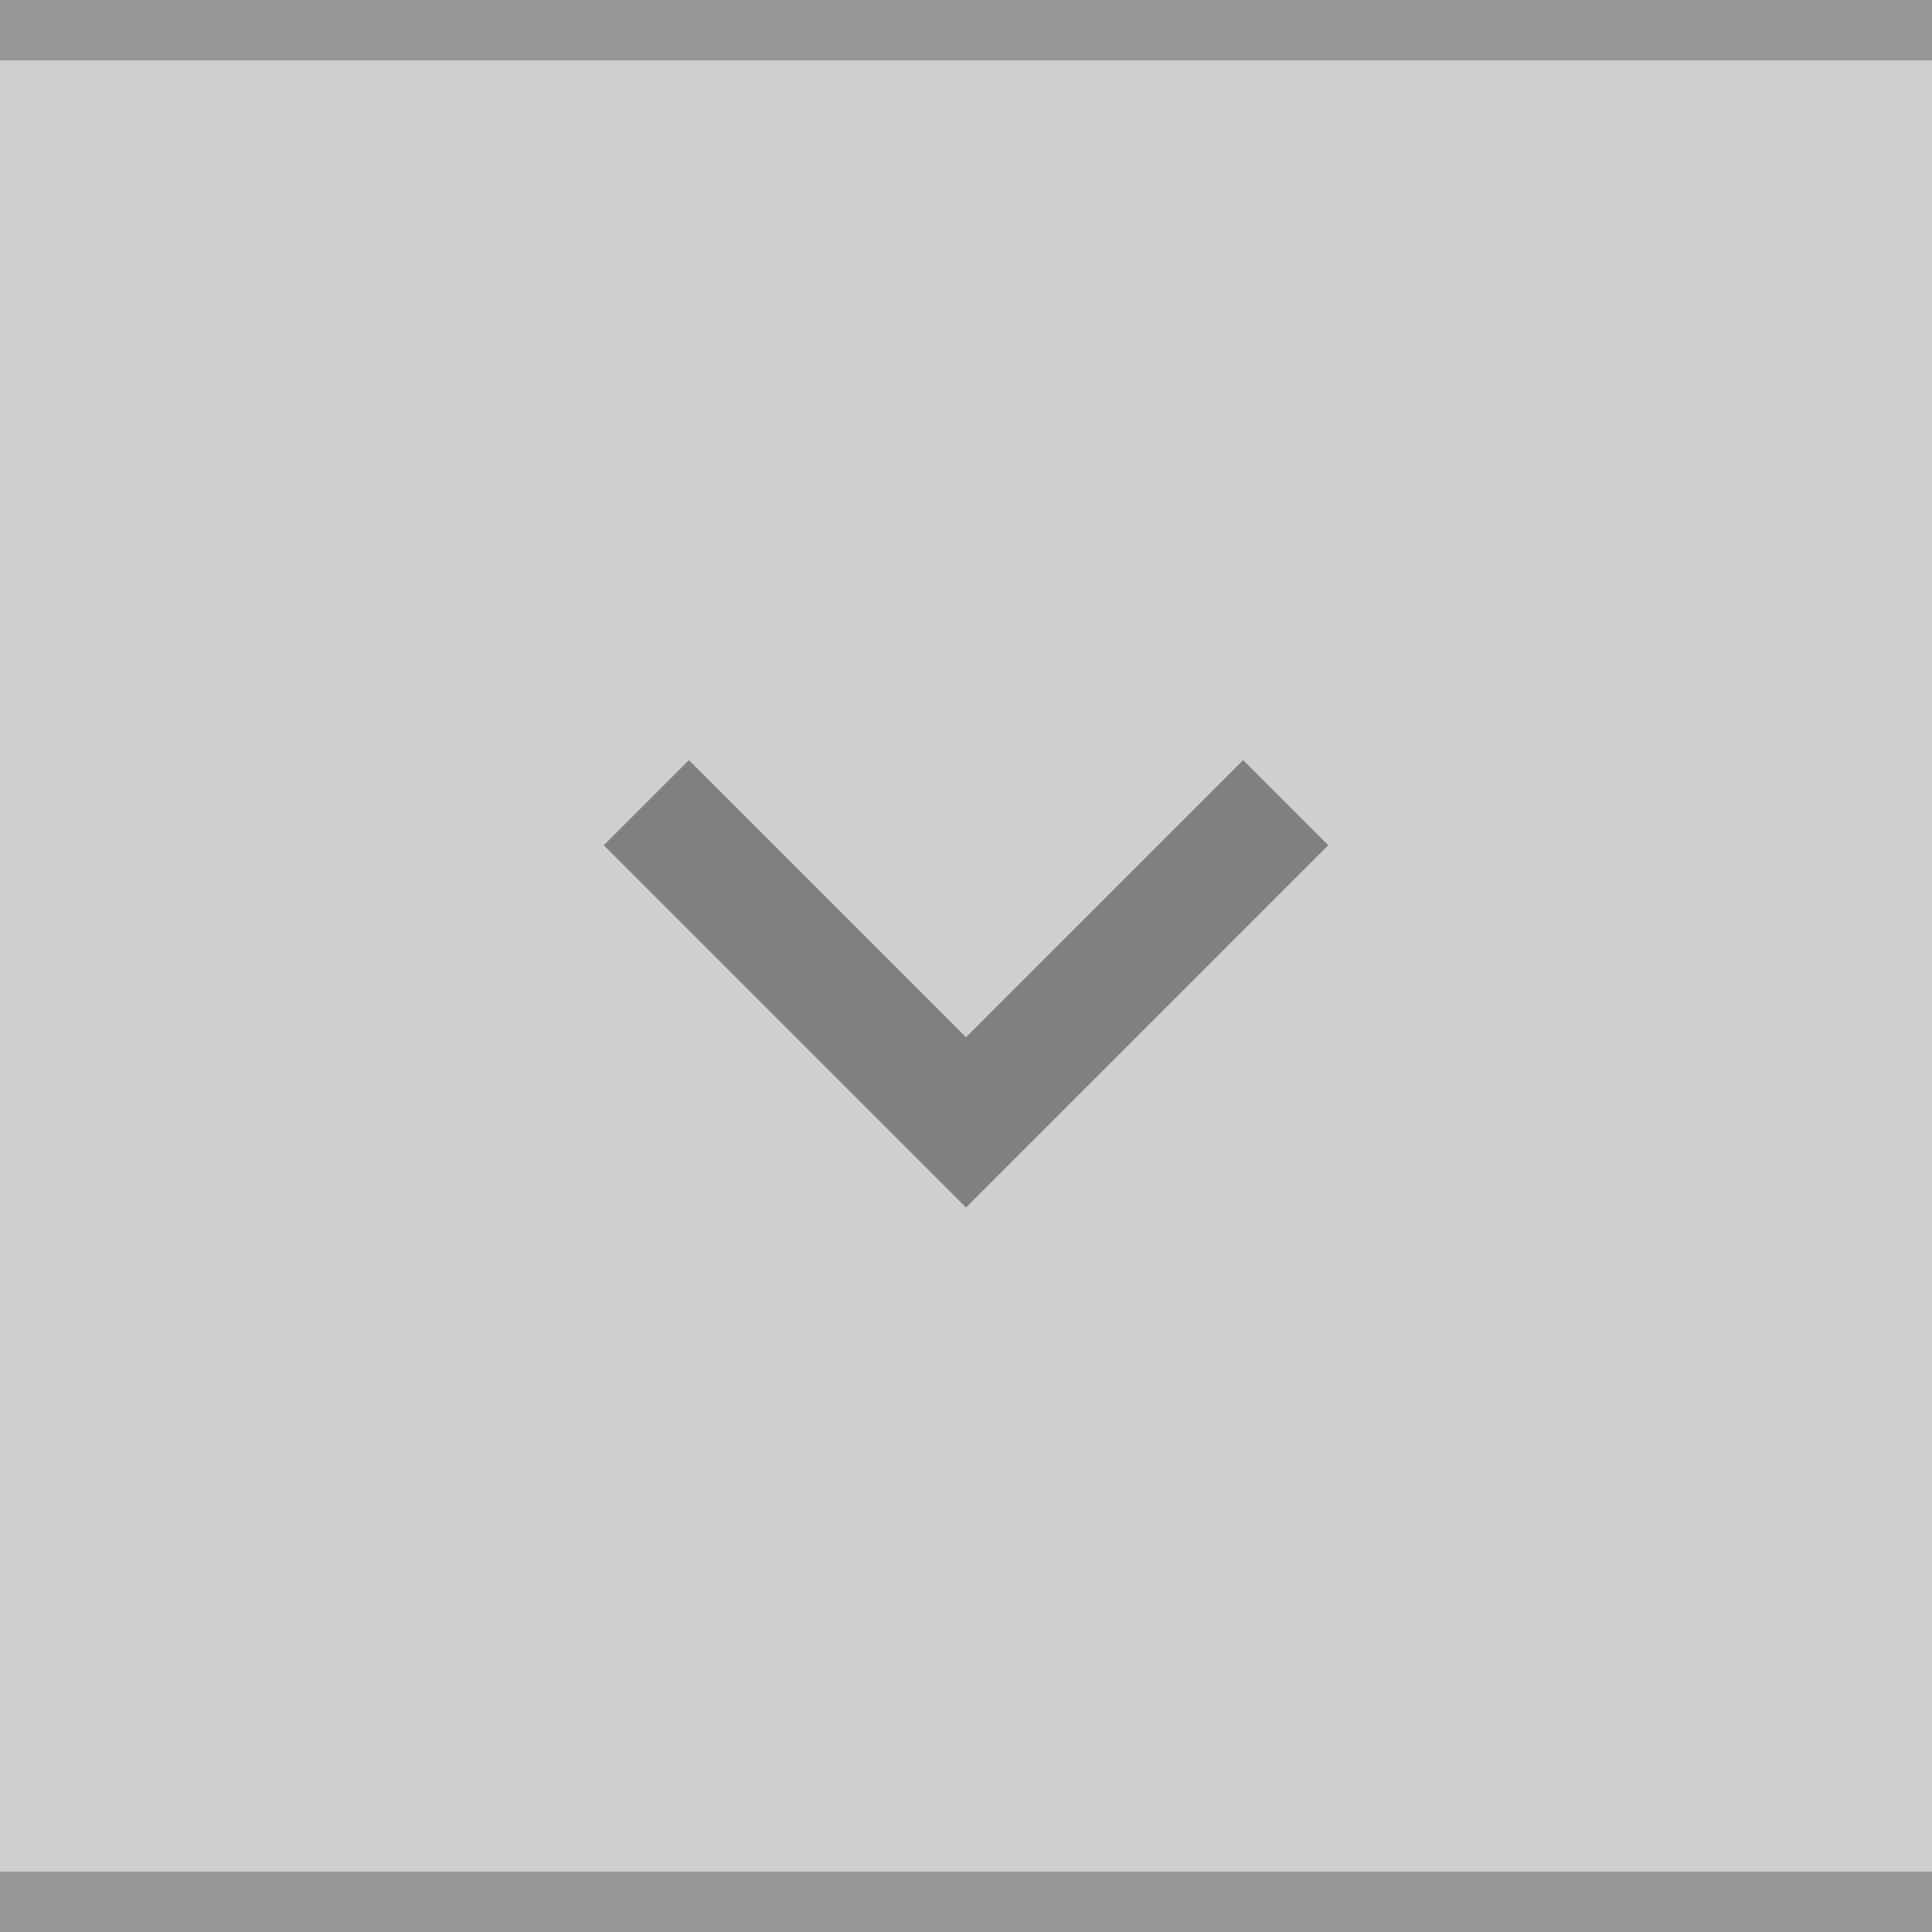
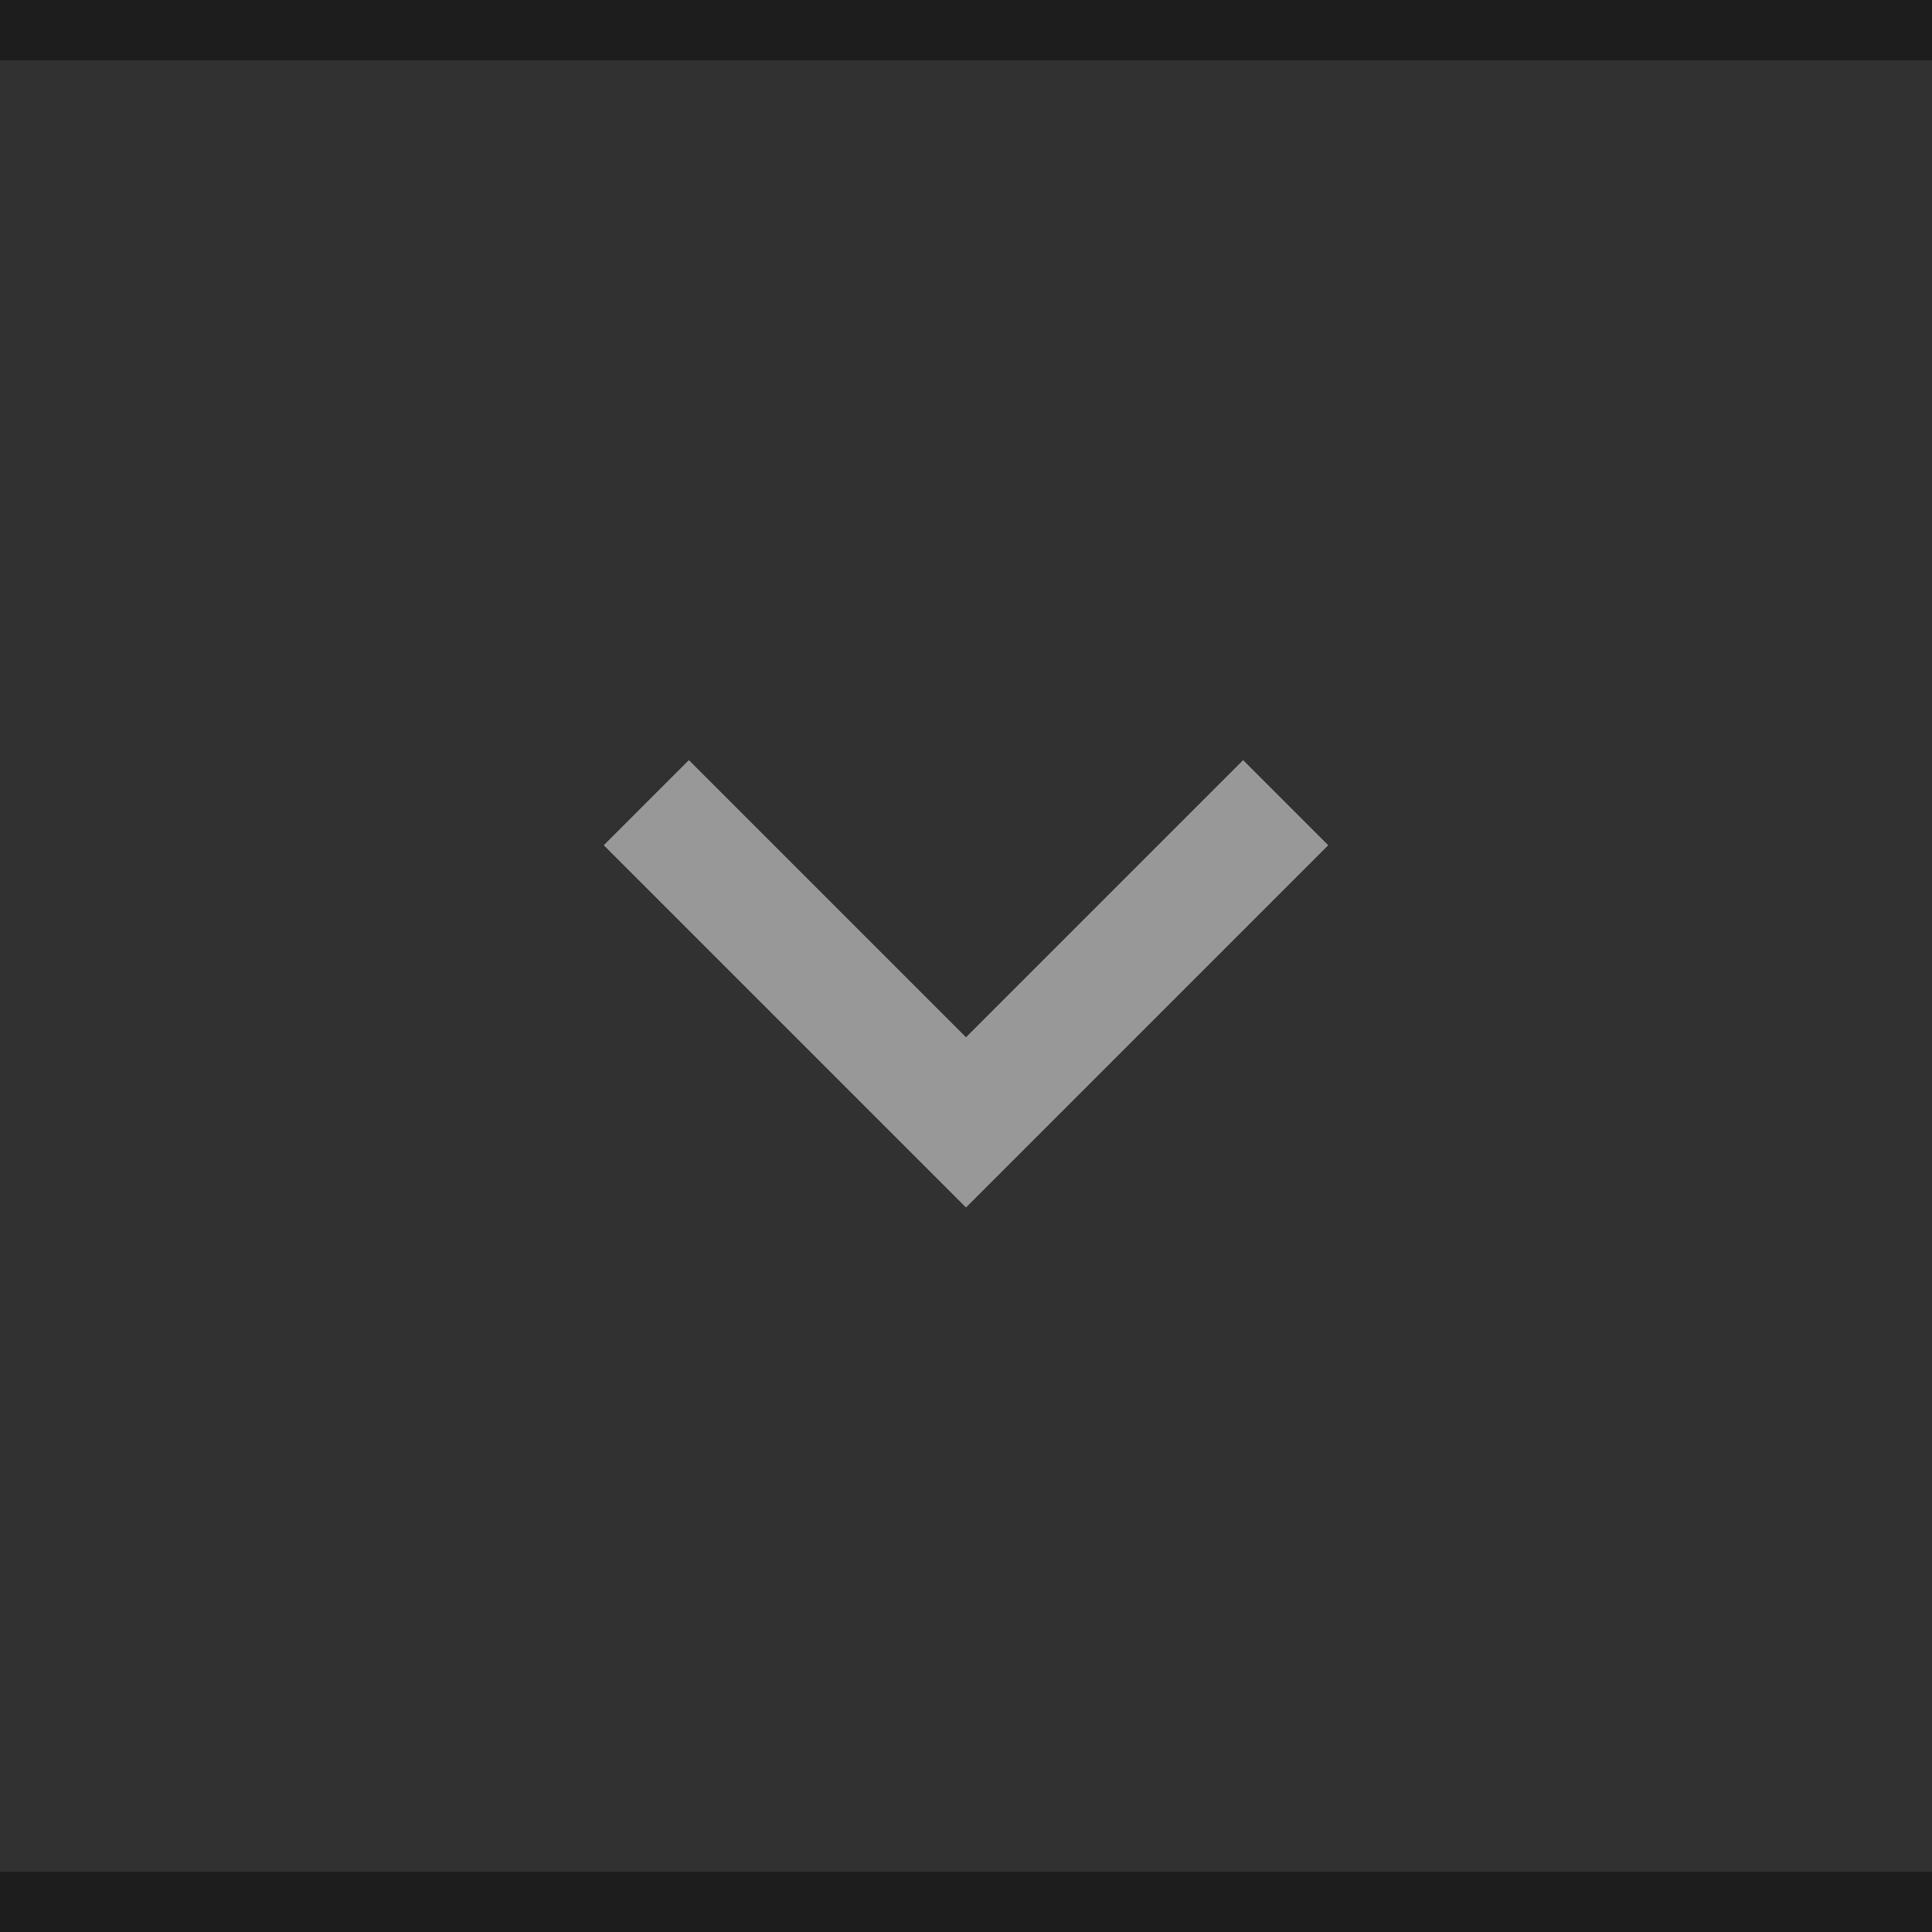
- <svg xmlns="http://www.w3.org/2000/svg" id="svg102" version="1.1" viewBox="0 0 32 32" height="32" width="32">
+ <svg xmlns="http://www.w3.org/2000/svg" width="32" height="32" viewBox="0 0 32 32" version="1.1" id="svg102">
  <defs id="defs106" />
-   <rect style="fill:#cfcfcf;fill-opacity:1" id="rect92" fill="#D6D6D6" height="32" width="32" />
-   <rect style="fill:#969696;fill-opacity:1" id="rect94" fill-opacity="0.4" fill="#FFFFFF" height="1" width="32" />
-   <g id="g100" opacity="0.38" fill="#000000">
-     <circle id="circle96" opacity="0" r="12" cy="16" cx="16" />
-     <path id="path98" d="m22 14-1.41-1.41-4.59 4.59-4.59-4.59-1.41 1.41l6 6z" />
+   <rect width="32" height="32" fill="#D6D6D6" id="rect92" style="fill:#313131;fill-opacity:1" />
+   <rect width="32" height="1" fill="#FFFFFF" fill-opacity="0.4" id="rect94" style="fill:#1d1d1d;fill-opacity:1" />
+   <g style="fill:#ffffff;fill-opacity:1;opacity:0.5" fill="#000000" opacity="0.38" id="g100">
+     <circle style="fill:#ffffff;fill-opacity:1" cx="16" cy="16" r="12" opacity="0" id="circle96" />
+     <path style="fill:#ffffff;fill-opacity:1" d="m22 14-1.41-1.41-4.59 4.59-4.59-4.59-1.41 1.41l6 6z" id="path98" />
  </g>
-   <rect y="31" x="0" width="32" height="1" fill="#FFFFFF" fill-opacity="0.4" id="rect94-3" style="fill:#969696;fill-opacity:1" />
+   <rect style="fill:#1d1d1d;fill-opacity:1" id="rect94-3" fill-opacity="0.4" fill="#FFFFFF" height="1" width="32" x="0" y="31" />
</svg>
